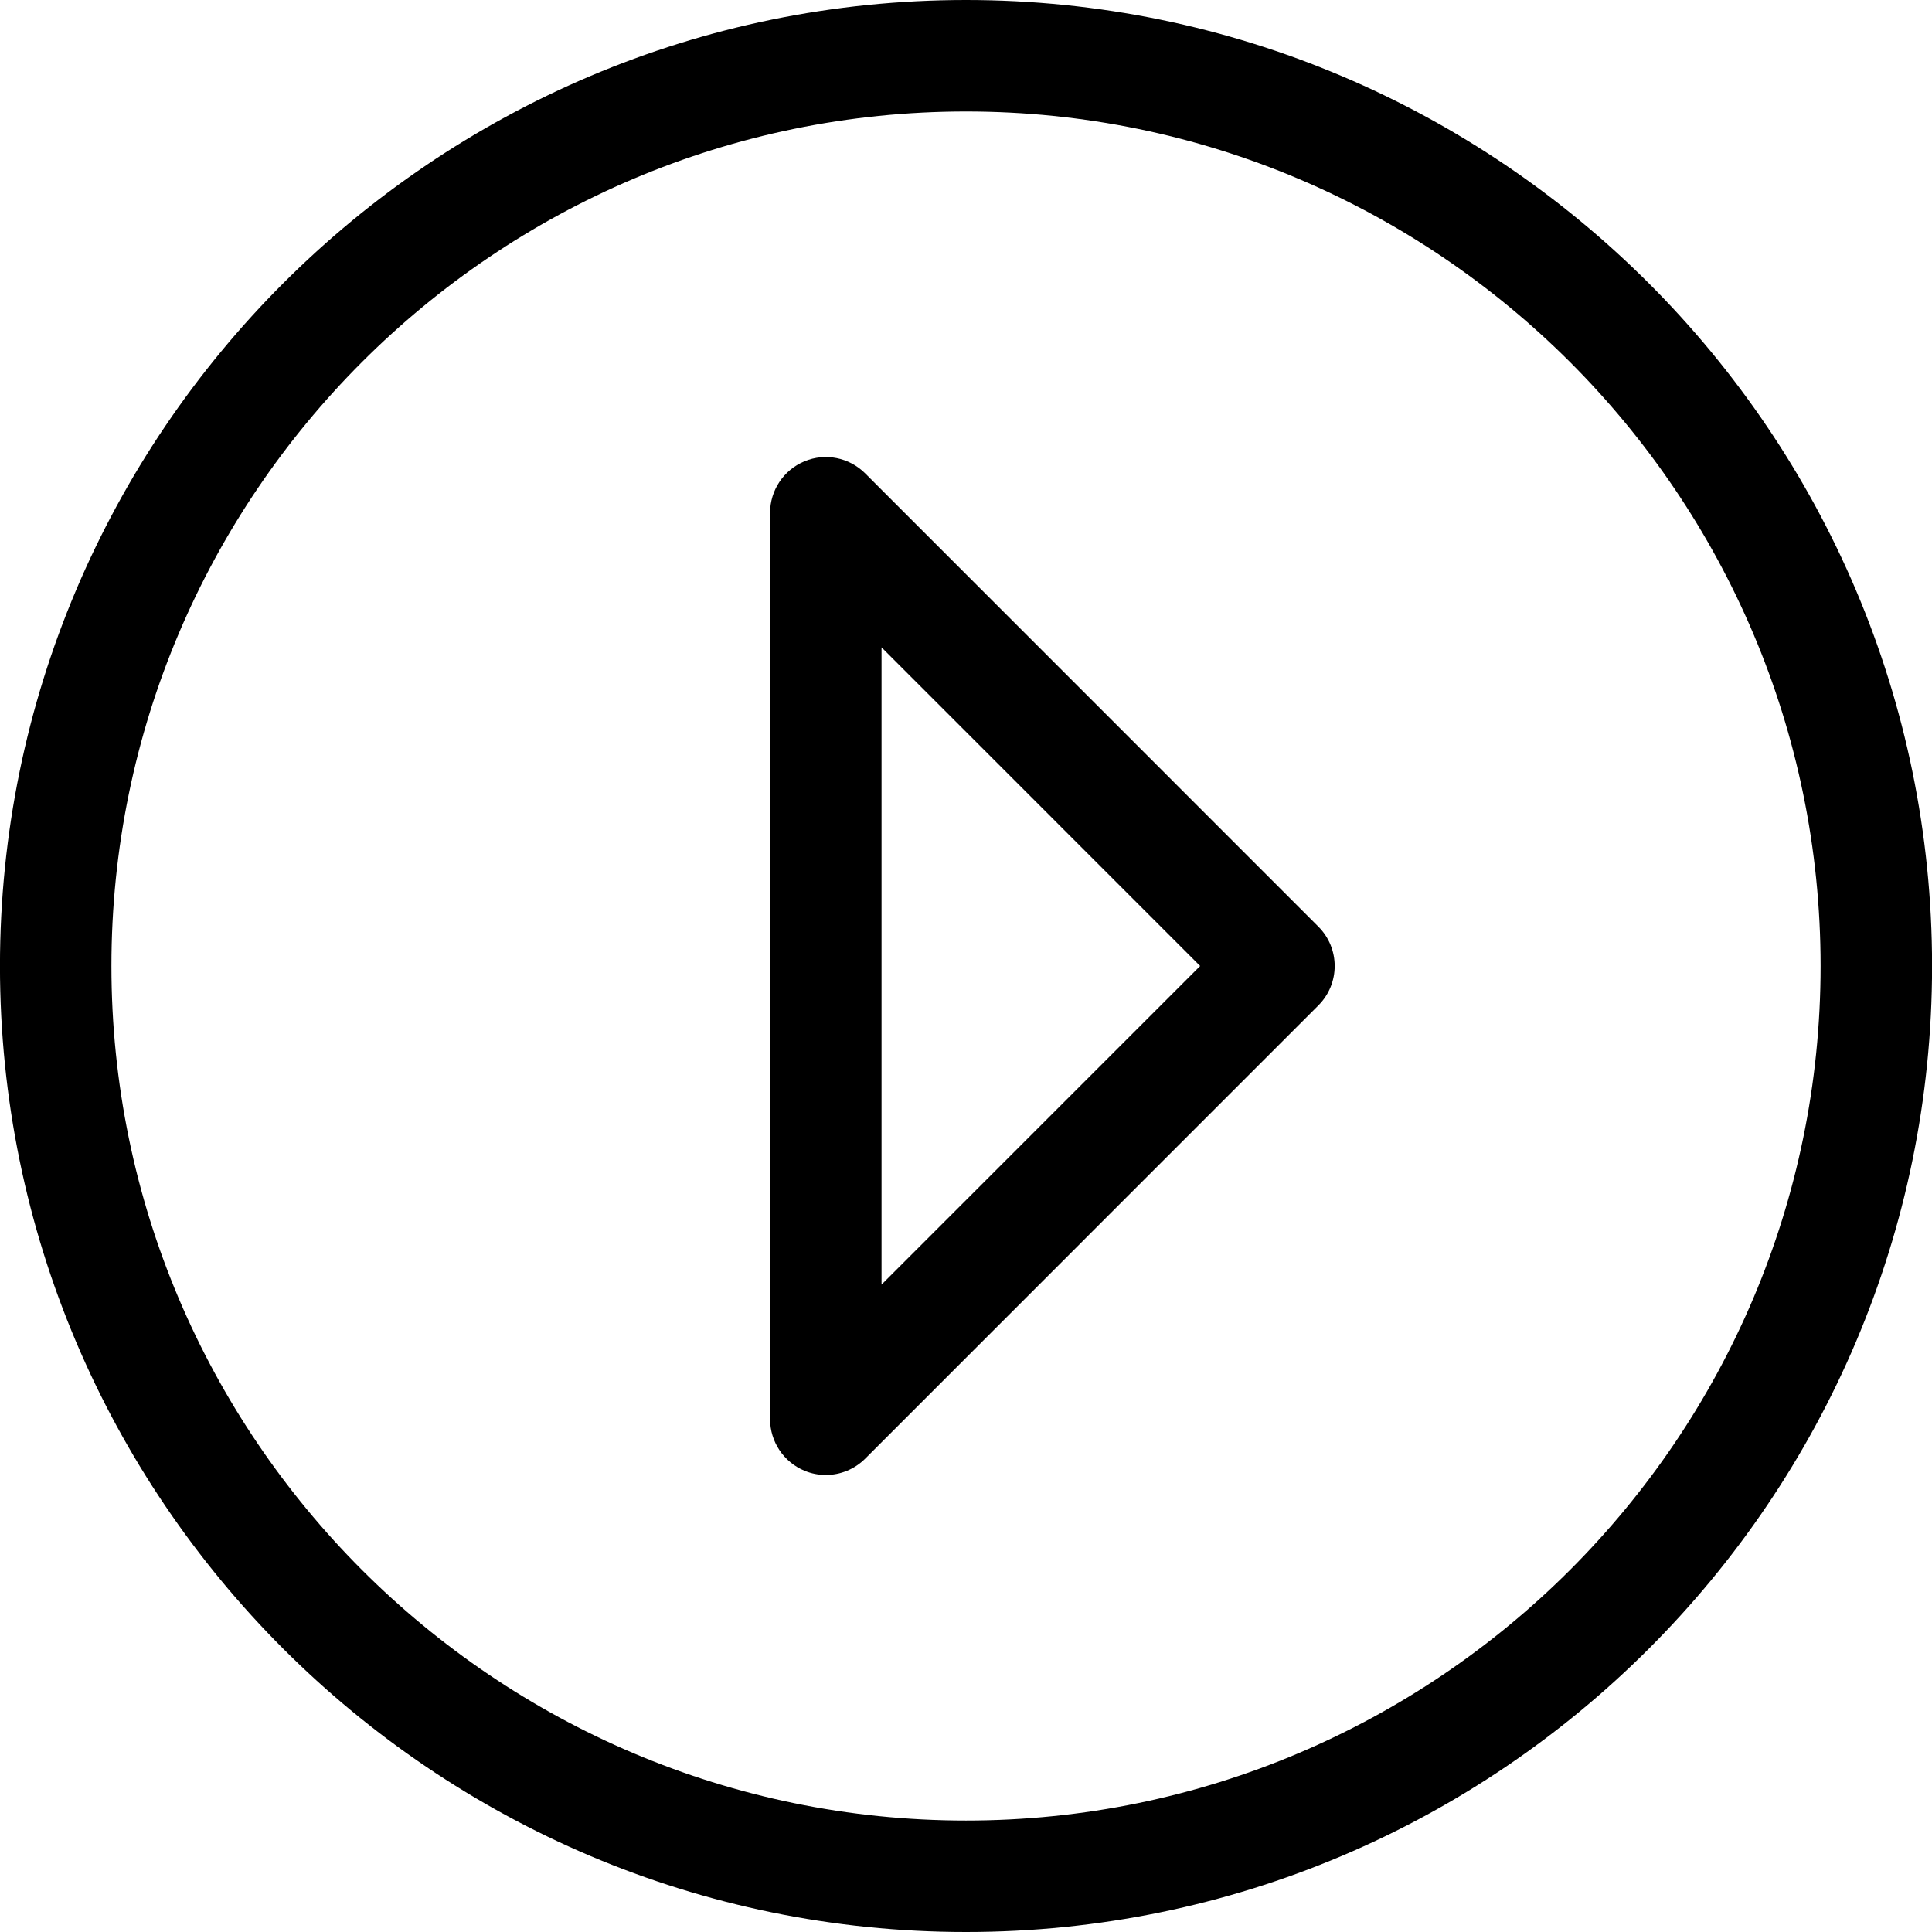
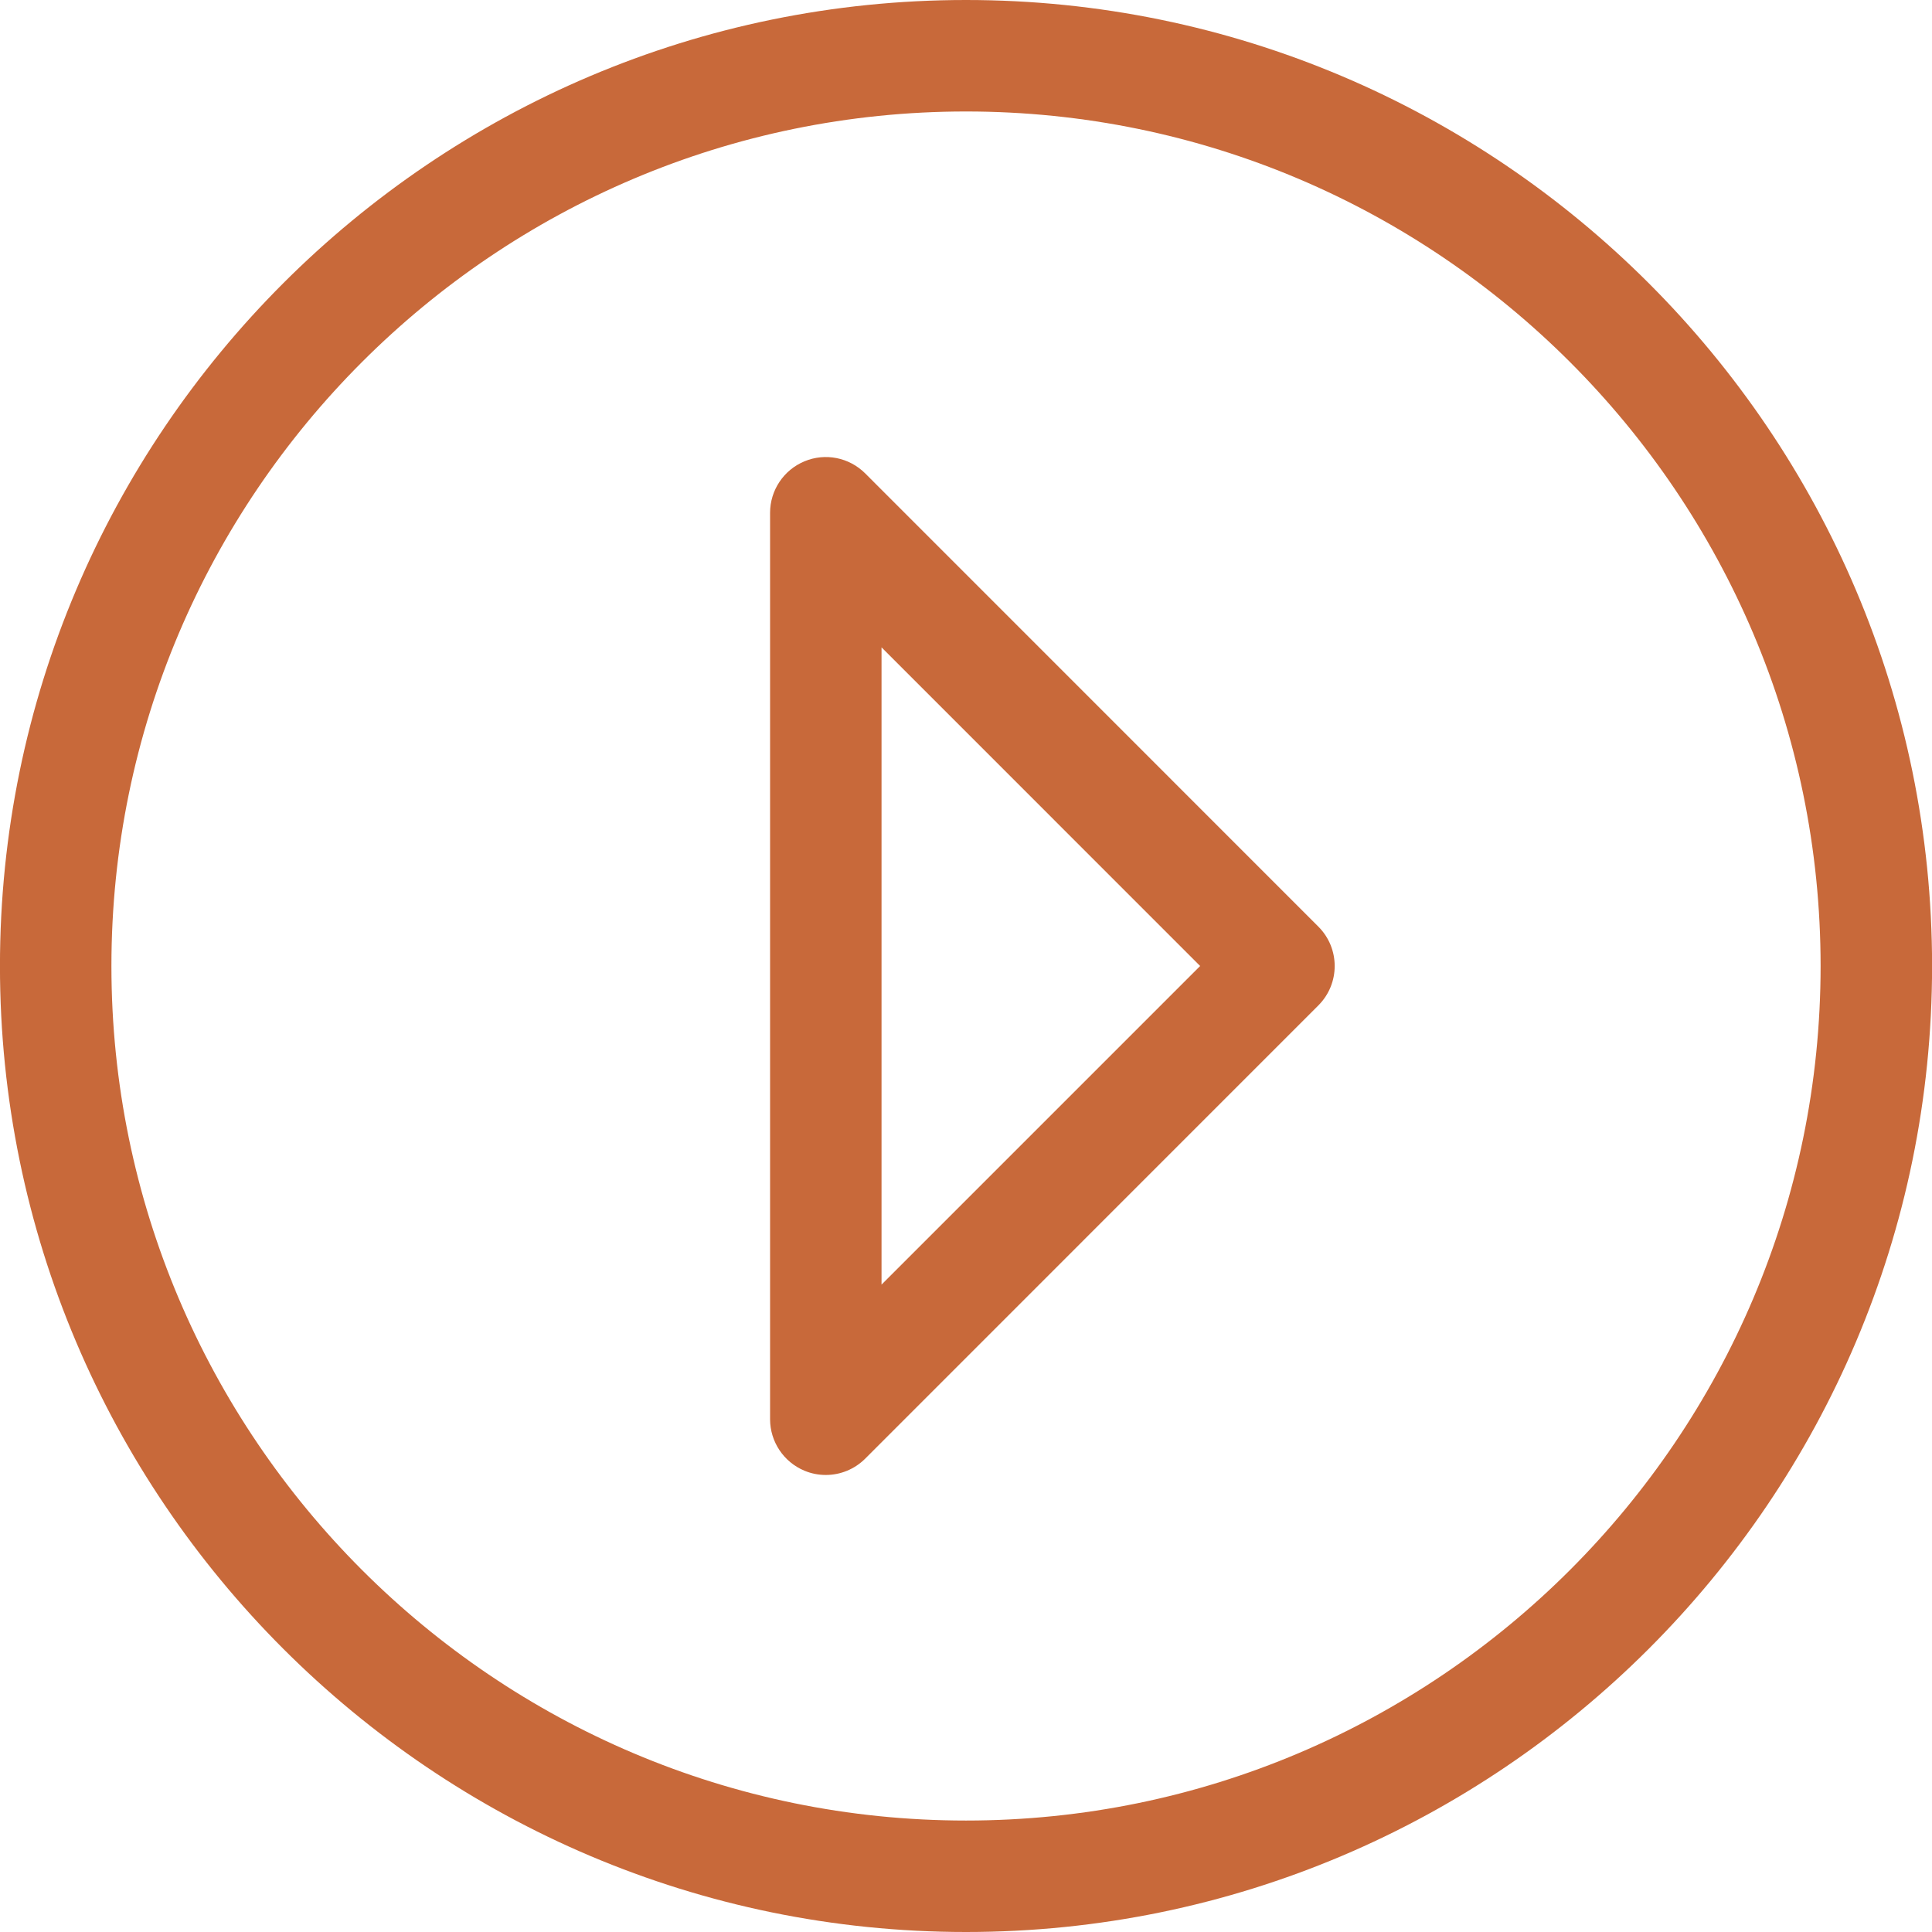
<svg xmlns="http://www.w3.org/2000/svg" version="1.1" x="0px" y="0px" viewBox="0 0 100 100" enable-background="new 0 0 100 100" xml:space="preserve" style="max-width:100%" height="100%">
-   <g style="" fill="currentColor">
-     <g style="" fill="currentColor">
-       <path fill="currentColor" d="M50,0C22.427,0-0.002,22.43-0.002,50c0,27.571,22.43,50,50.003,50c27.574,0,50.003-22.429,50.003-50    C100.004,22.43,77.574,0,50,0z M50,94.231C25.61,94.231,5.767,74.39,5.767,50C5.767,25.611,25.61,5.77,50,5.77    S94.234,25.611,94.234,50C94.234,74.39,74.391,94.231,50,94.231z" style="" />
+   <g style="" fill="#c8693a">
+     <g style="" fill="#c8693a">
+       <path fill="#c8693a" d="M50,0C22.427,0-0.002,22.43-0.002,50c0,27.571,22.43,50,50.003,50c27.574,0,50.003-22.429,50.003-50    C100.004,22.43,77.574,0,50,0z M50,94.231C25.61,94.231,5.767,74.39,5.767,50C5.767,25.611,25.61,5.77,50,5.77    S94.234,25.611,94.234,50C94.234,74.39,74.391,94.231,50,94.231z" style="" />
    </g>
-     <g style="" fill="currentColor">
-       <path fill="currentColor" d="M44.783,24.503c-0.828-0.827-2.068-1.075-3.144-0.625c-1.076,0.446-1.78,1.499-1.78,2.665v46.915    c0,1.166,0.704,2.218,1.78,2.666c0.357,0.149,0.732,0.22,1.104,0.22c0.75,0,1.487-0.293,2.04-0.845l23.455-23.459    c1.127-1.126,1.127-2.952,0-4.078L44.783,24.503z M45.628,66.491V33.507L62.119,50L45.628,66.491z" style="" />
+     <g style="" fill="#c8693a">
+       <path fill="#c8693a" d="M44.783,24.503c-0.828-0.827-2.068-1.075-3.144-0.625c-1.076,0.446-1.78,1.499-1.78,2.665v46.915    c0,1.166,0.704,2.218,1.78,2.666c0.357,0.149,0.732,0.22,1.104,0.22c0.75,0,1.487-0.293,2.04-0.845l23.455-23.459    c1.127-1.126,1.127-2.952,0-4.078L44.783,24.503z M45.628,66.491V33.507L62.119,50L45.628,66.491z" style="" />
    </g>
  </g>
</svg>
